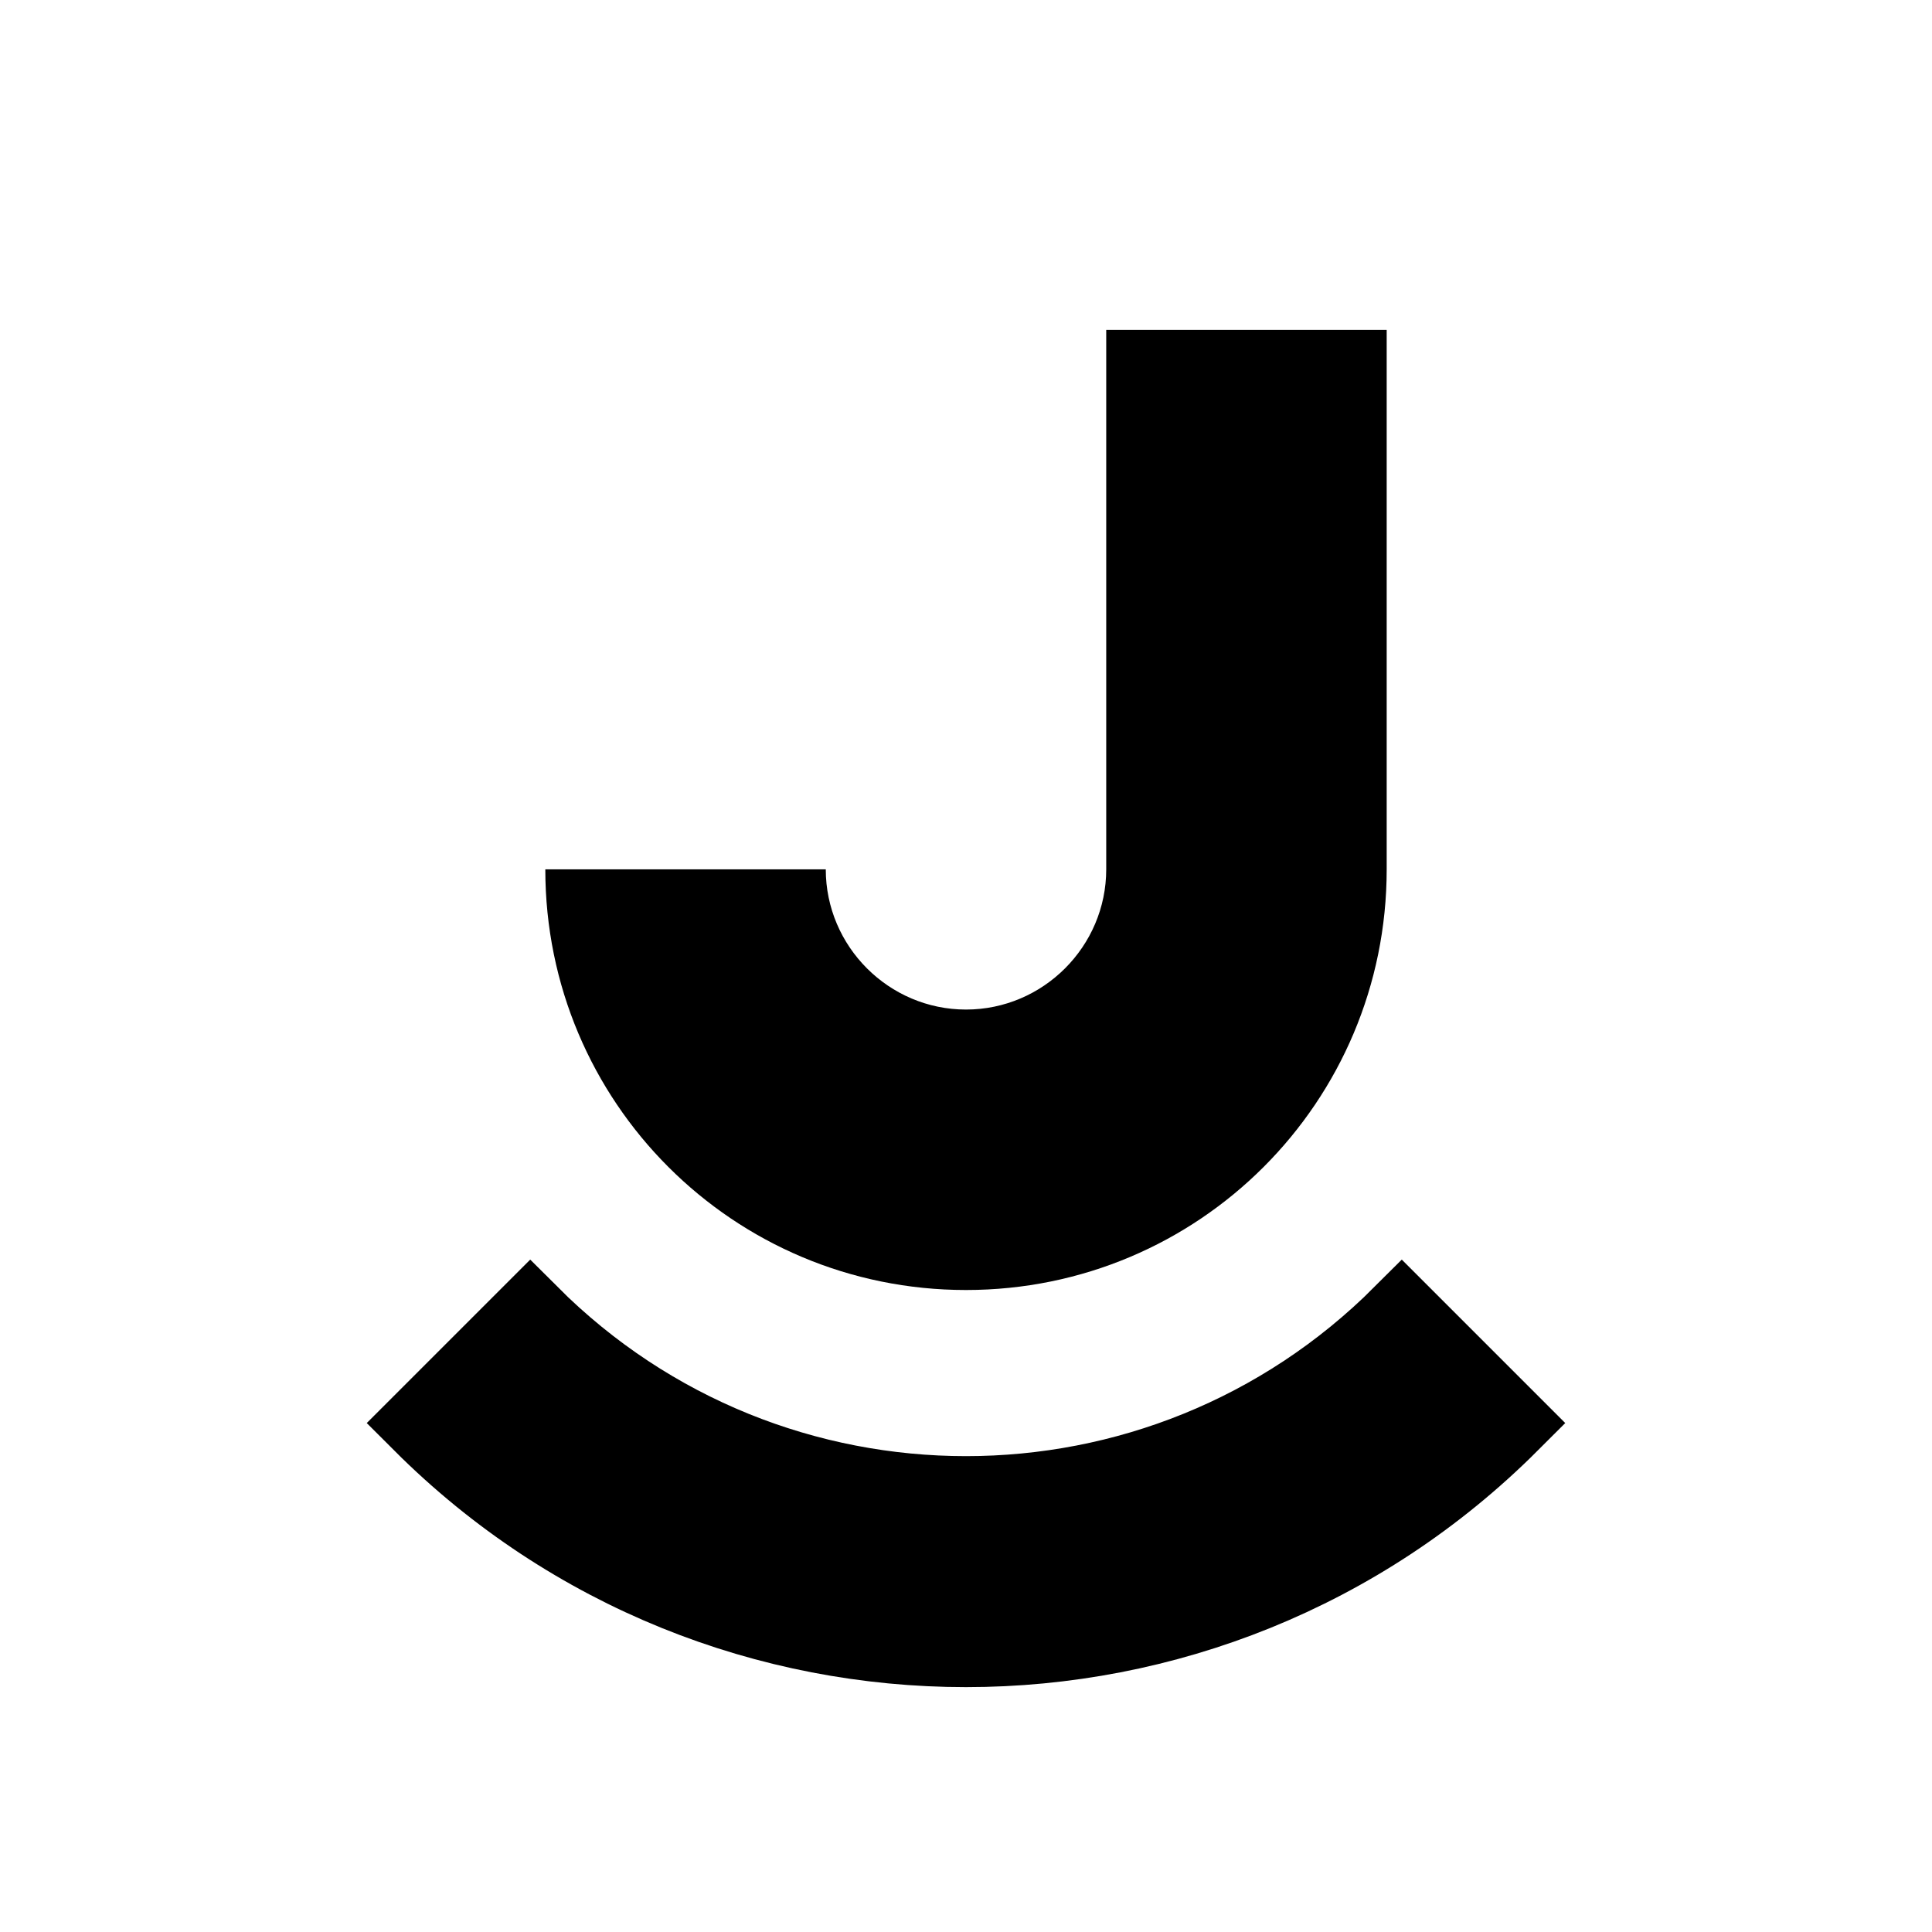
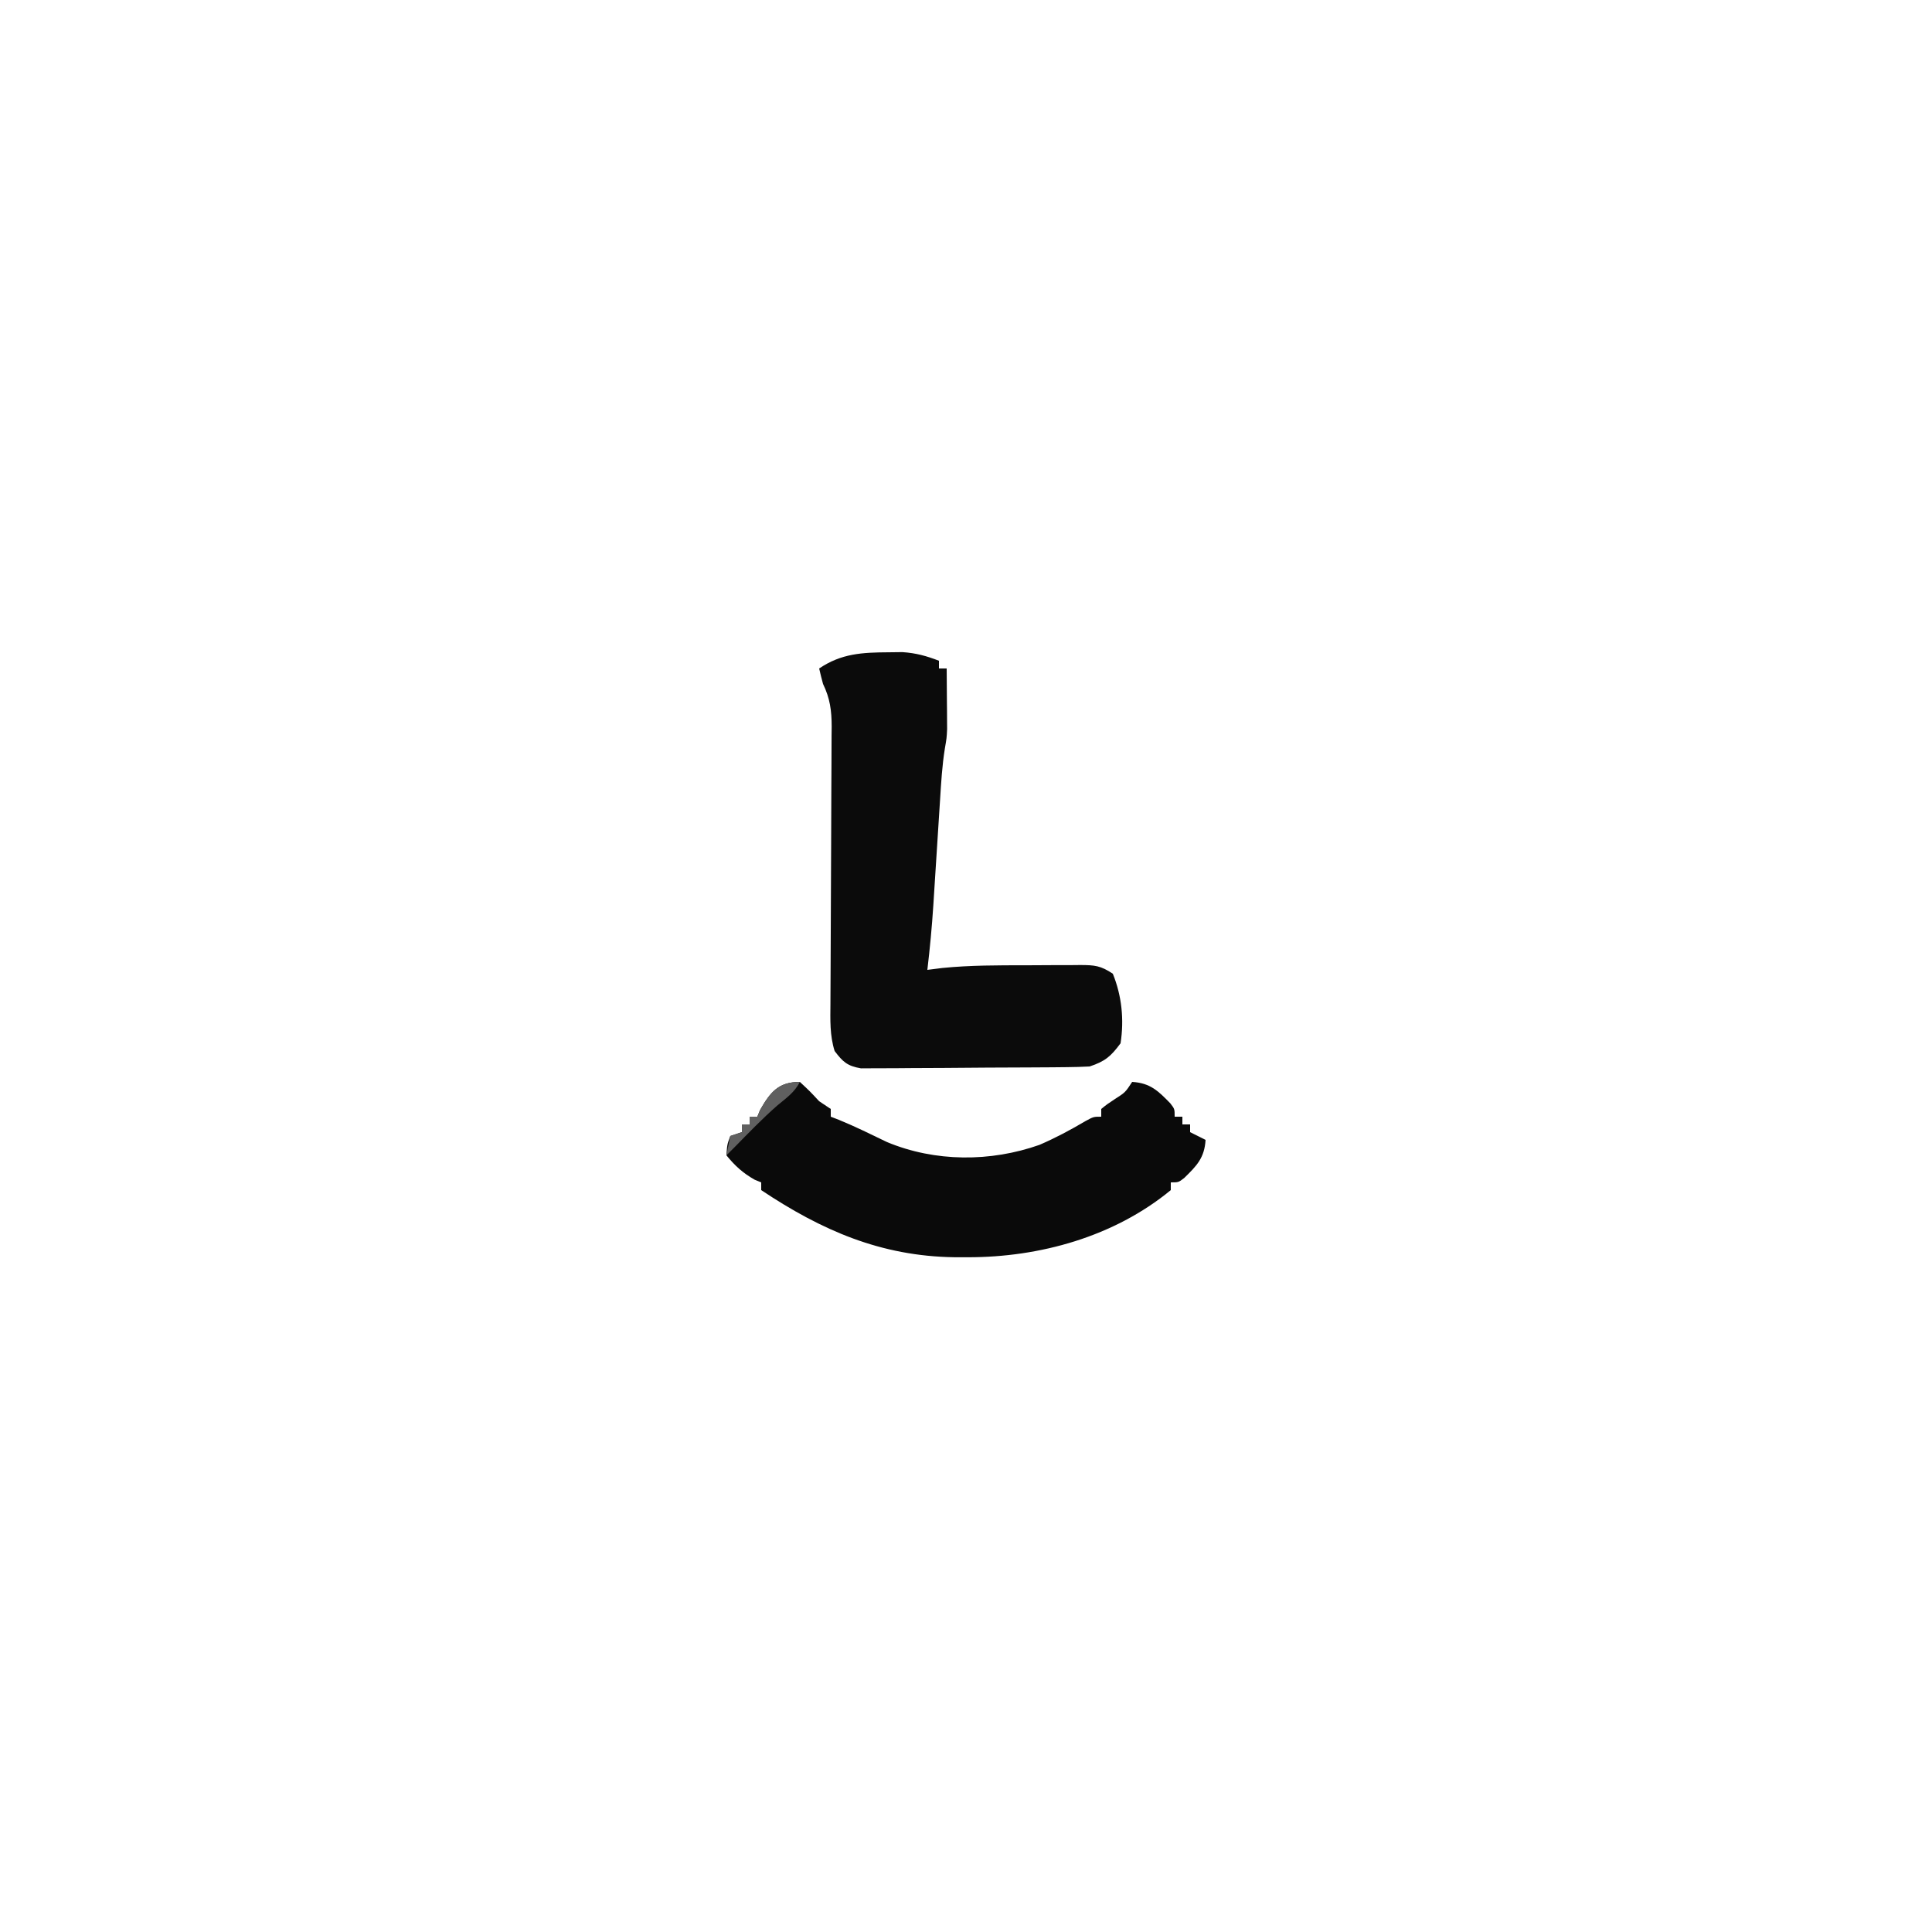
- <svg xmlns="http://www.w3.org/2000/svg" version="1.1" width="2048.00" height="2048.00" viewBox="0 0 2048.0 2048.0">
-   <g id="document" transform="matrix(1,0,0,1,1024.0,1024.0)">
-     <path d="M445.945,-674.314 L445.945,-102.478 C445.945,144.278 246.756,343.467 -7.92415e-05,343.467 C-246.756,343.467 -445.945,144.278 -445.945,-102.478 L-445.945,-102.478 L-148.648,-102.478 L-148.648,-102.478 C-148.648,-20.721 -81.757,46.17 -3.96681e-05,46.17 C81.757,46.17 148.648,-20.721 148.648,-102.478 L148.648,-674.314 L445.945,-674.314 Z " fill="#000000" fill-opacity="1.00" />
-     <path d="M-461.948,369.011 L-577.434,484.497 C-258.691,803.241 258.691,803.241 577.434,484.497 L461.948,369.01 C206.722,624.237 -206.722,624.237 -461.948,369.011 Z " fill="#000000" fill-opacity="1.00" stroke-width="81.73" stroke="#000000" stroke-linecap="square" stroke-linejoin="miter" />
-   </g>
+ <svg xmlns="http://www.w3.org/2000/svg" version="1.1" width="500" height="500">
+   <path d="M0 0 C1.763 -0.021 1.763 -0.021 3.562 -0.043 C7.036 0.19 9.765 0.94 13 2.188 C13 2.848 13 3.507 13 4.188 C13.66 4.188 14.32 4.188 15 4.188 C15.027 7.063 15.047 9.937 15.062 12.812 C15.071 13.621 15.079 14.429 15.088 15.262 C15.091 16.054 15.094 16.847 15.098 17.664 C15.103 18.387 15.108 19.109 15.114 19.854 C15 22.188 15 22.188 14.539 24.838 C13.819 29.313 13.561 33.78 13.281 38.301 C13.187 39.754 13.187 39.754 13.091 41.237 C12.891 44.325 12.695 47.412 12.5 50.5 C12.304 53.577 12.108 56.654 11.909 59.731 C11.786 61.641 11.664 63.551 11.545 65.461 C11.184 71.061 10.66 76.615 10 82.188 C11.92 81.946 11.92 81.946 13.879 81.699 C21.09 80.981 28.303 81.001 35.543 81.002 C37.957 81 40.37 80.982 42.783 80.963 C44.323 80.96 45.863 80.958 47.402 80.957 C48.121 80.95 48.84 80.943 49.58 80.935 C53.28 80.952 54.836 81.078 58 83.188 C60.321 88.93 60.947 95.052 60 101.188 C57.474 104.601 56.001 105.854 52 107.188 C50.013 107.296 48.022 107.346 46.031 107.365 C44.803 107.377 43.575 107.39 42.31 107.403 C40.968 107.412 39.627 107.419 38.285 107.426 C37.271 107.432 37.271 107.432 36.236 107.438 C32.659 107.459 29.081 107.473 25.504 107.483 C21.811 107.494 18.118 107.528 14.424 107.568 C11.582 107.594 8.74 107.602 5.898 107.606 C4.536 107.611 3.175 107.622 1.813 107.641 C-0.092 107.665 -1.997 107.662 -3.902 107.657 C-4.986 107.663 -6.069 107.669 -7.185 107.675 C-10.715 107.064 -11.858 106.016 -14 103.188 C-15.271 99.138 -15.118 95.121 -15.082 90.918 C-15.079 90.087 -15.076 89.255 -15.072 88.399 C-15.065 86.596 -15.056 84.793 -15.045 82.991 C-15.027 80.137 -15.017 77.283 -15.009 74.429 C-14.984 66.315 -14.949 58.202 -14.904 50.088 C-14.877 45.123 -14.86 40.159 -14.849 35.194 C-14.843 33.303 -14.833 31.412 -14.819 29.521 C-14.8 26.876 -14.793 24.231 -14.789 21.586 C-14.78 20.806 -14.771 20.026 -14.762 19.223 C-14.77 15.074 -15.19 11.927 -17 8.188 C-17.359 6.861 -17.702 5.529 -18 4.188 C-12.242 0.292 -6.829 0.037 0 0 Z " fill="#0B0B0B" transform="translate(230,168.8125)" />
+   <path d="M0 0 C2.562 2.375 2.562 2.375 5 5 C5.99 5.66 6.98 6.32 8 7 C8 7.66 8 8.32 8 9 C8.695 9.268 9.39 9.536 10.105 9.812 C14.339 11.549 18.43 13.574 22.551 15.562 C35.001 20.751 49.337 20.762 62.016 16.289 C66.124 14.515 70.005 12.449 73.855 10.172 C76 9 76 9 78 9 C78 8.34 78 7.68 78 7 C79.496 5.781 79.496 5.781 81.438 4.5 C84.225 2.713 84.225 2.713 86 0 C90.678 0.275 92.746 2.332 95.863 5.527 C97 7 97 7 97 9 C97.66 9 98.32 9 99 9 C99 9.66 99 10.32 99 11 C99.66 11 100.32 11 101 11 C101 11.66 101 12.32 101 13 C102.32 13.66 103.64 14.32 105 15 C104.725 19.678 102.668 21.746 99.473 24.863 C98 26 98 26 96 26 C96 26.66 96 27.32 96 28 C81.351 40.066 62.075 45.402 43.438 45.375 C42.292 45.373 41.146 45.372 39.965 45.37 C20.964 45.097 5.681 38.454 -10 28 C-10 27.34 -10 26.68 -10 26 C-10.557 25.773 -11.114 25.546 -11.688 25.312 C-14.742 23.579 -16.783 21.724 -19 19 C-18.812 16.188 -18.812 16.188 -18 14 C-17.01 13.67 -16.02 13.34 -15 13 C-15 12.34 -15 11.68 -15 11 C-14.34 11 -13.68 11 -13 11 C-13 10.34 -13 9.68 -13 9 C-12.34 9 -11.68 9 -11 9 C-10.773 8.443 -10.546 7.886 -10.312 7.312 C-7.648 2.618 -5.515 0 0 0 Z " fill="#0A0A0A" transform="translate(207,280)" />
+   <path d="M0 0 C-1.369 2.738 -3.576 4.207 -5.887 6.145 C-9.782 9.565 -13.369 13.303 -17 17 C-17.66 17.66 -18.32 18.32 -19 19 C-18.67 17.35 -18.34 15.7 -18 14 C-17.01 13.67 -16.02 13.34 -15 13 C-15 12.34 -15 11.68 -15 11 C-14.34 11 -13.68 11 -13 11 C-13 10.34 -13 9.68 -13 9 C-12.34 9 -11.68 9 -11 9 C-10.773 8.443 -10.546 7.886 -10.312 7.312 C-7.648 2.618 -5.515 0 0 0 Z " fill="#606060" transform="translate(207,280)" />
</svg>
